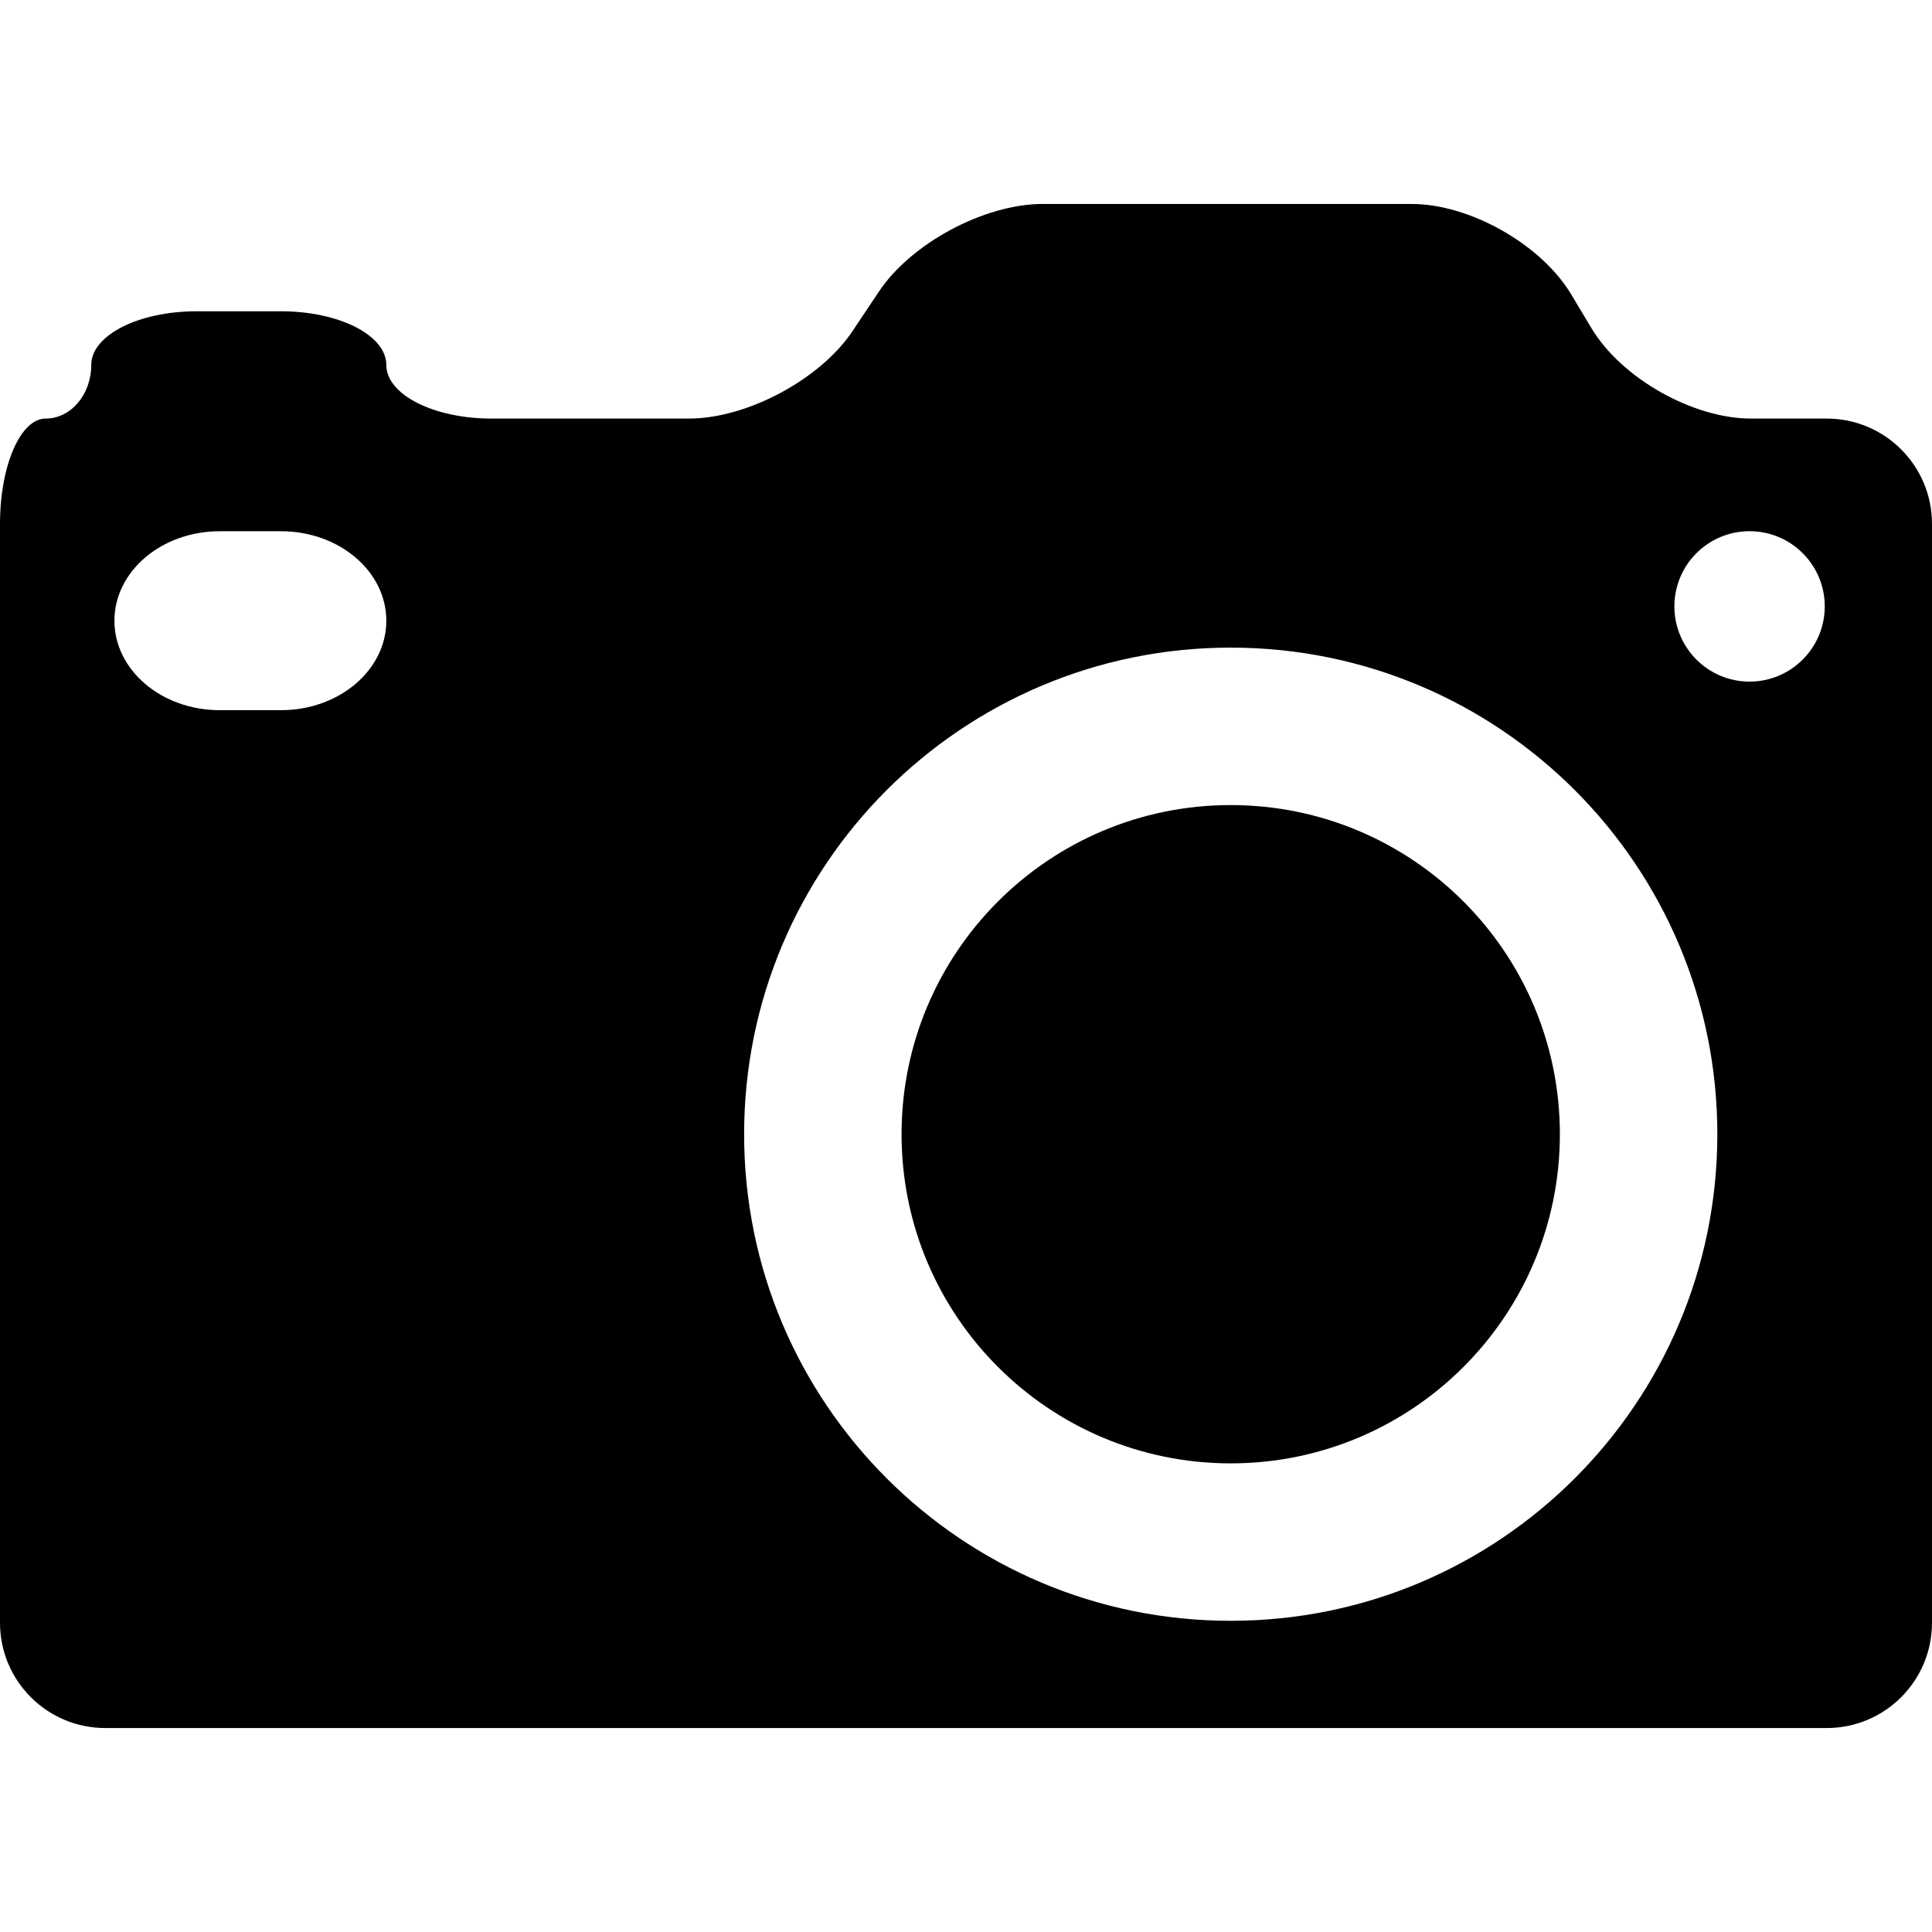
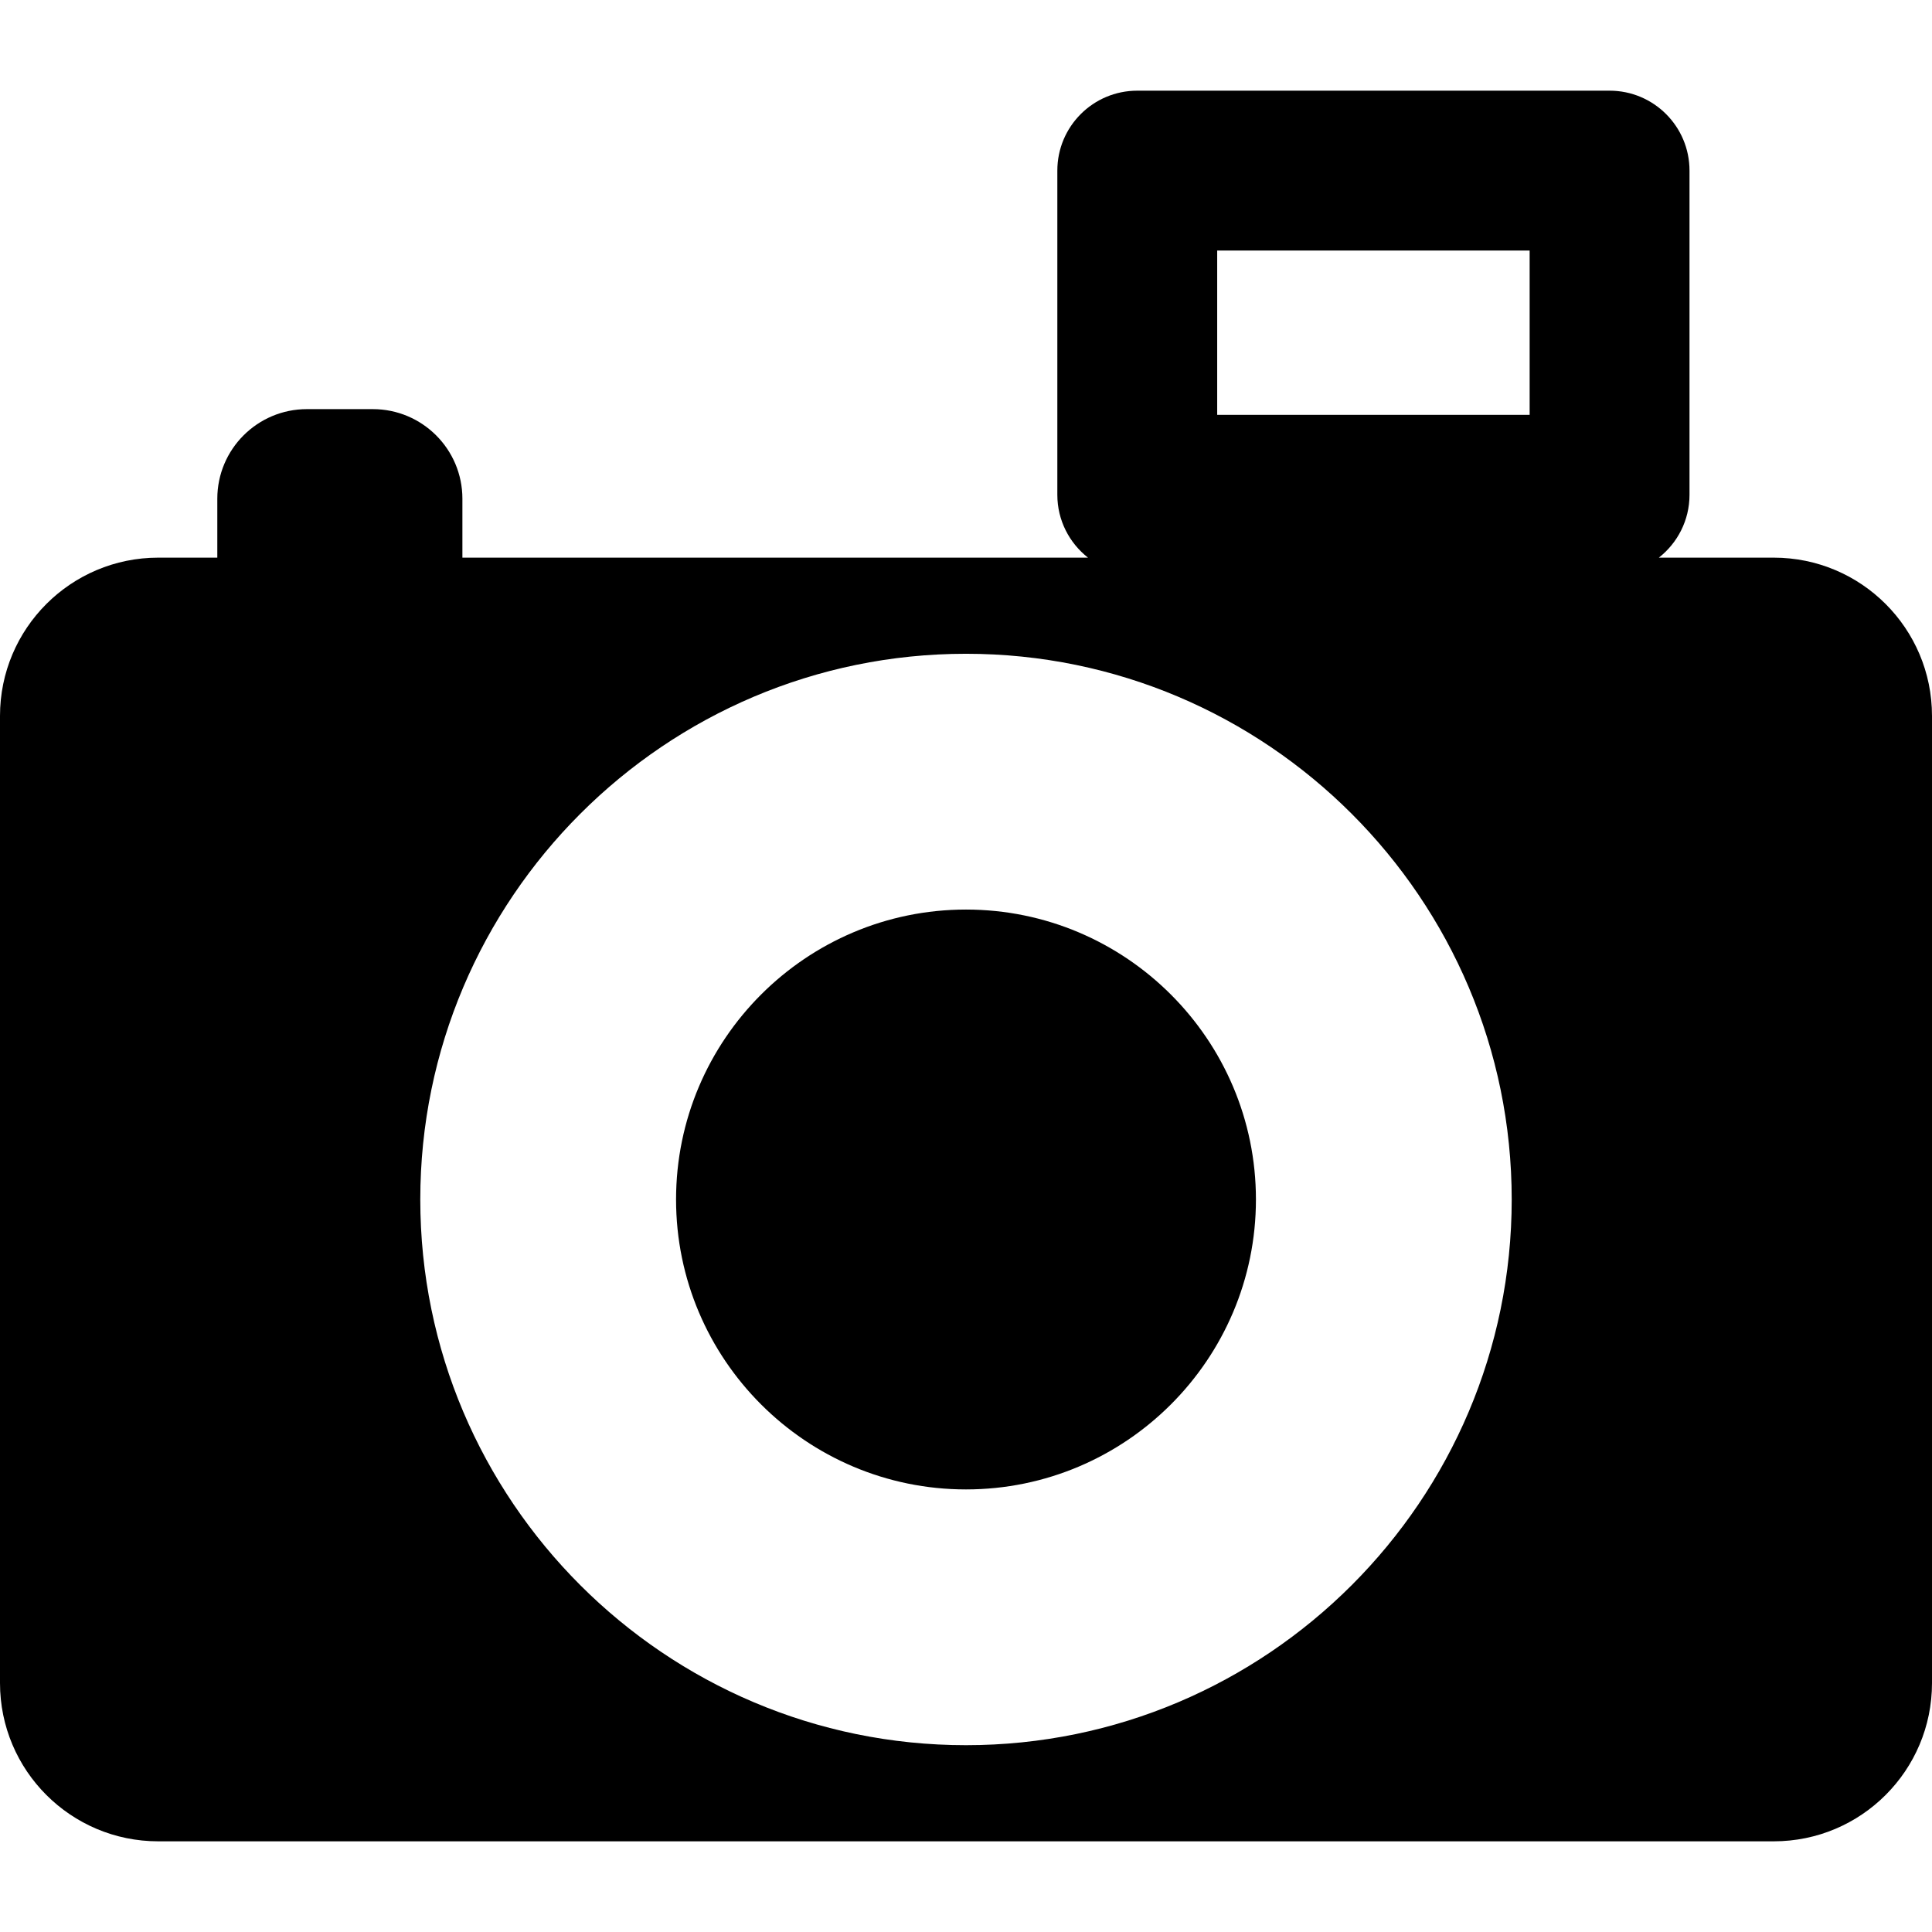
- <svg xmlns="http://www.w3.org/2000/svg" version="1.1" id="Capa_1" x="0px" y="0px" width="338.472px" height="338.472px" viewBox="0 0 338.472 338.472" style="enable-background:new 0 0 338.472 338.472;" xml:space="preserve">
+ <svg xmlns="http://www.w3.org/2000/svg" version="1.1" id="Capa_1" x="0px" y="0px" viewBox="0 0 302.143 302.143" style="enable-background:new 0 0 302.143 302.143;" xml:space="preserve">
  <g>
-     <g>
-       <path d="M215.608,141.043c31.85,0,57.67,25.818,57.67,57.664c0,31.844-25.82,57.664-57.67,57.664    c-31.843,0-57.661-25.82-57.661-57.664C157.947,166.861,183.765,141.043,215.608,141.043z" />
-       <path d="M320.026,73.331h-13.265c-10.185,0-22.698-7.077-27.935-15.813l-3.579-5.972c-5.248-8.737-17.756-15.814-27.934-15.814    h-64.647c-10.19,0-23.029,6.867-28.686,15.348l-4.611,6.906c-5.651,8.479-18.495,15.345-28.685,15.345H86.127    c-10.187,0-18.447-4.206-18.447-9.4c0-5.191-8.257-9.397-18.447-9.397H34.435c-10.19,0-18.447,4.215-18.447,9.397    c0,5.194-3.579,9.4-7.995,9.4C3.579,73.331,0,81.59,0,91.777v192.516c0,10.19,8.257,18.447,18.447,18.447h301.579    c10.189,0,18.446-8.257,18.446-18.447V91.777C338.472,81.59,330.215,73.331,320.026,73.331z M49.233,124.417H38.491    c-10.187,0-18.446-7.022-18.446-15.673c0-8.652,8.259-15.675,18.446-15.675h10.743c10.19,0,18.447,7.023,18.447,15.675    C67.68,117.394,59.423,124.417,49.233,124.417z M215.608,283.952c-47.077,0-85.244-38.16-85.244-85.244    c0-47.083,38.167-85.25,85.244-85.25c47.09,0,85.257,38.167,85.257,85.25C300.865,245.792,262.698,283.952,215.608,283.952z     M306.509,119.412c-7.272,0-13.169-5.903-13.169-13.178s5.896-13.172,13.169-13.172c7.277,0,13.174,5.897,13.174,13.172    S313.775,119.412,306.509,119.412z" />
-     </g>
+     <path d="M151.071,142.244c-25.002,0-45.343,20.341-45.343,45.343s20.341,45.342,45.343,45.342s45.343-20.34,45.343-45.342   S176.073,142.244,151.071,142.244z" />
+     <path d="M277.393,87.21h-17.968c2.915-2.288,4.795-5.836,4.795-9.829v-50.7c0-6.903-5.597-12.5-12.5-12.5h-73.864   c-6.903,0-12.5,5.597-12.5,12.5v50.7c0,3.993,1.88,7.541,4.795,9.829H72.314v-9.214c0-7.739-6.274-14.013-14.013-14.013H47.998   c-7.739,0-14.013,6.274-14.013,14.013v9.214H24.75C11.081,87.21,0,98.291,0,111.96v151.252c0,13.669,11.081,24.75,24.75,24.75   h252.643c13.669,0,24.75-11.081,24.75-24.75V111.96C302.143,98.291,291.062,87.21,277.393,87.21z M190.355,39.18h48.864v25.7   h-48.864V39.18z M151.071,272.928c-47.059,0-85.343-38.284-85.343-85.342c0-47.059,38.284-85.343,85.343-85.343   s85.343,38.284,85.343,85.343C236.414,234.644,198.13,272.928,151.071,272.928z" />
  </g>
  <g>
</g>
  <g>
</g>
  <g>
</g>
  <g>
</g>
  <g>
</g>
  <g>
</g>
  <g>
</g>
  <g>
</g>
  <g>
</g>
  <g>
</g>
  <g>
</g>
  <g>
</g>
  <g>
</g>
  <g>
</g>
  <g>
</g>
</svg>
